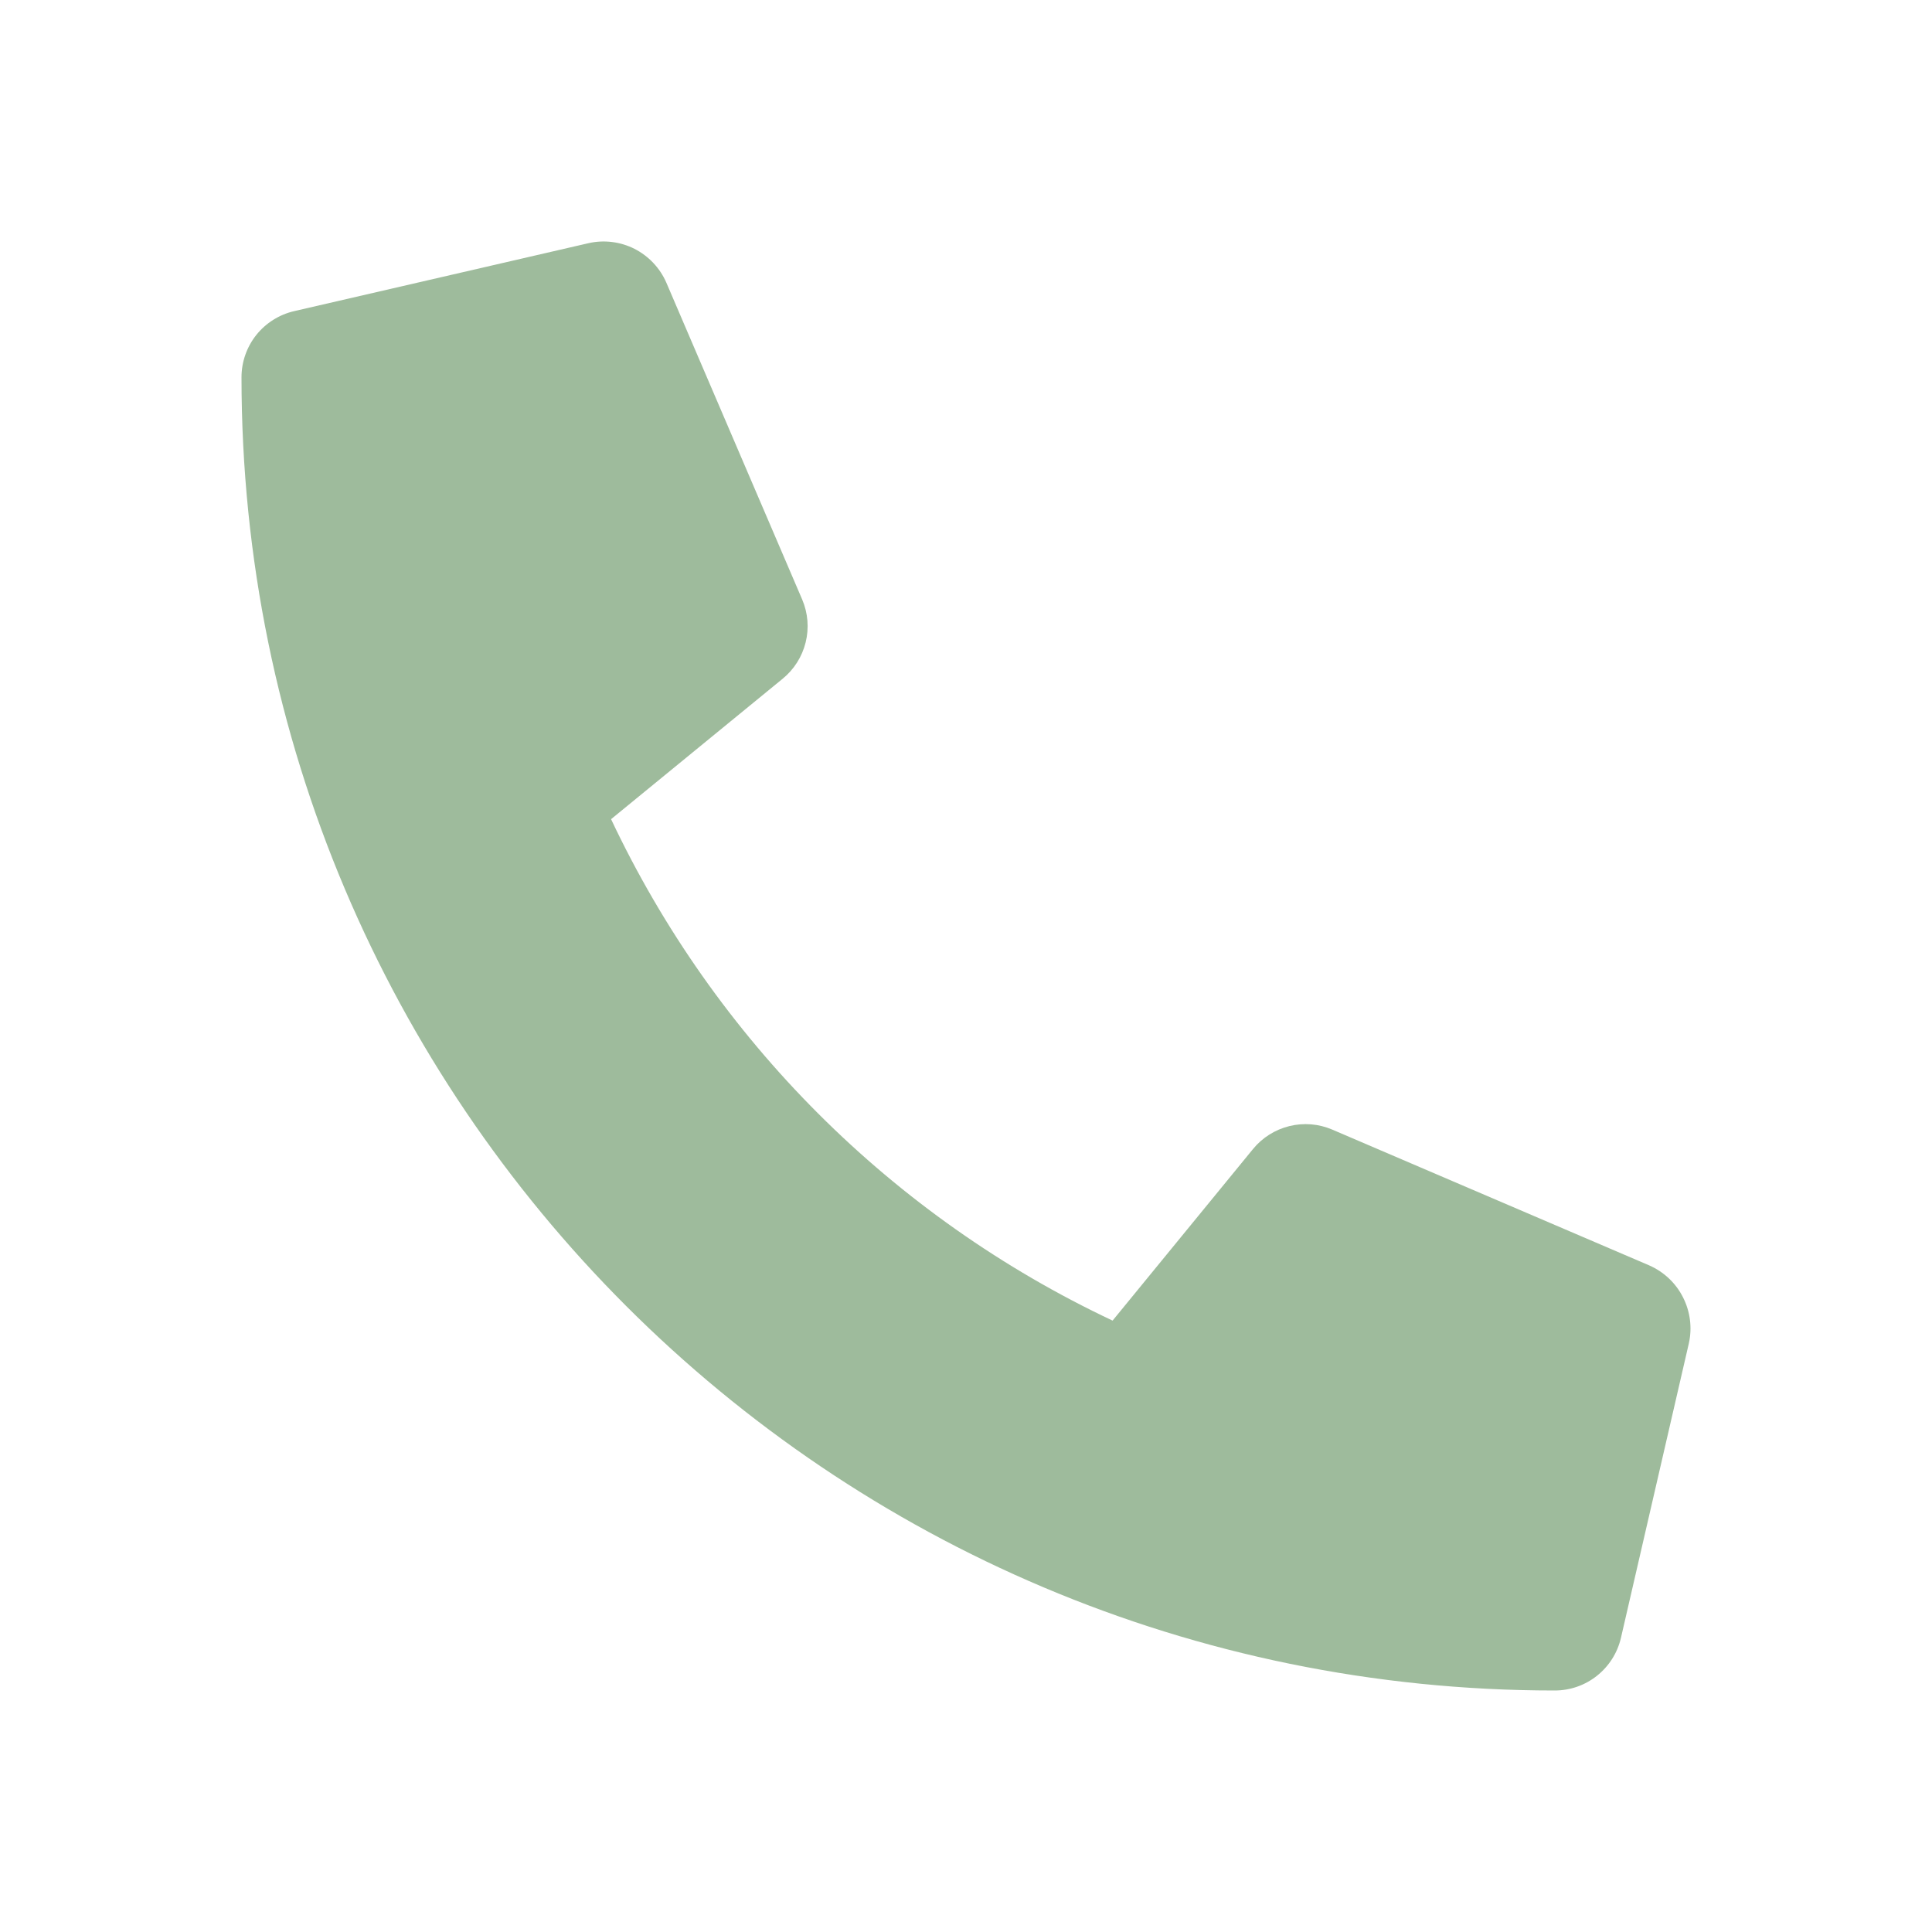
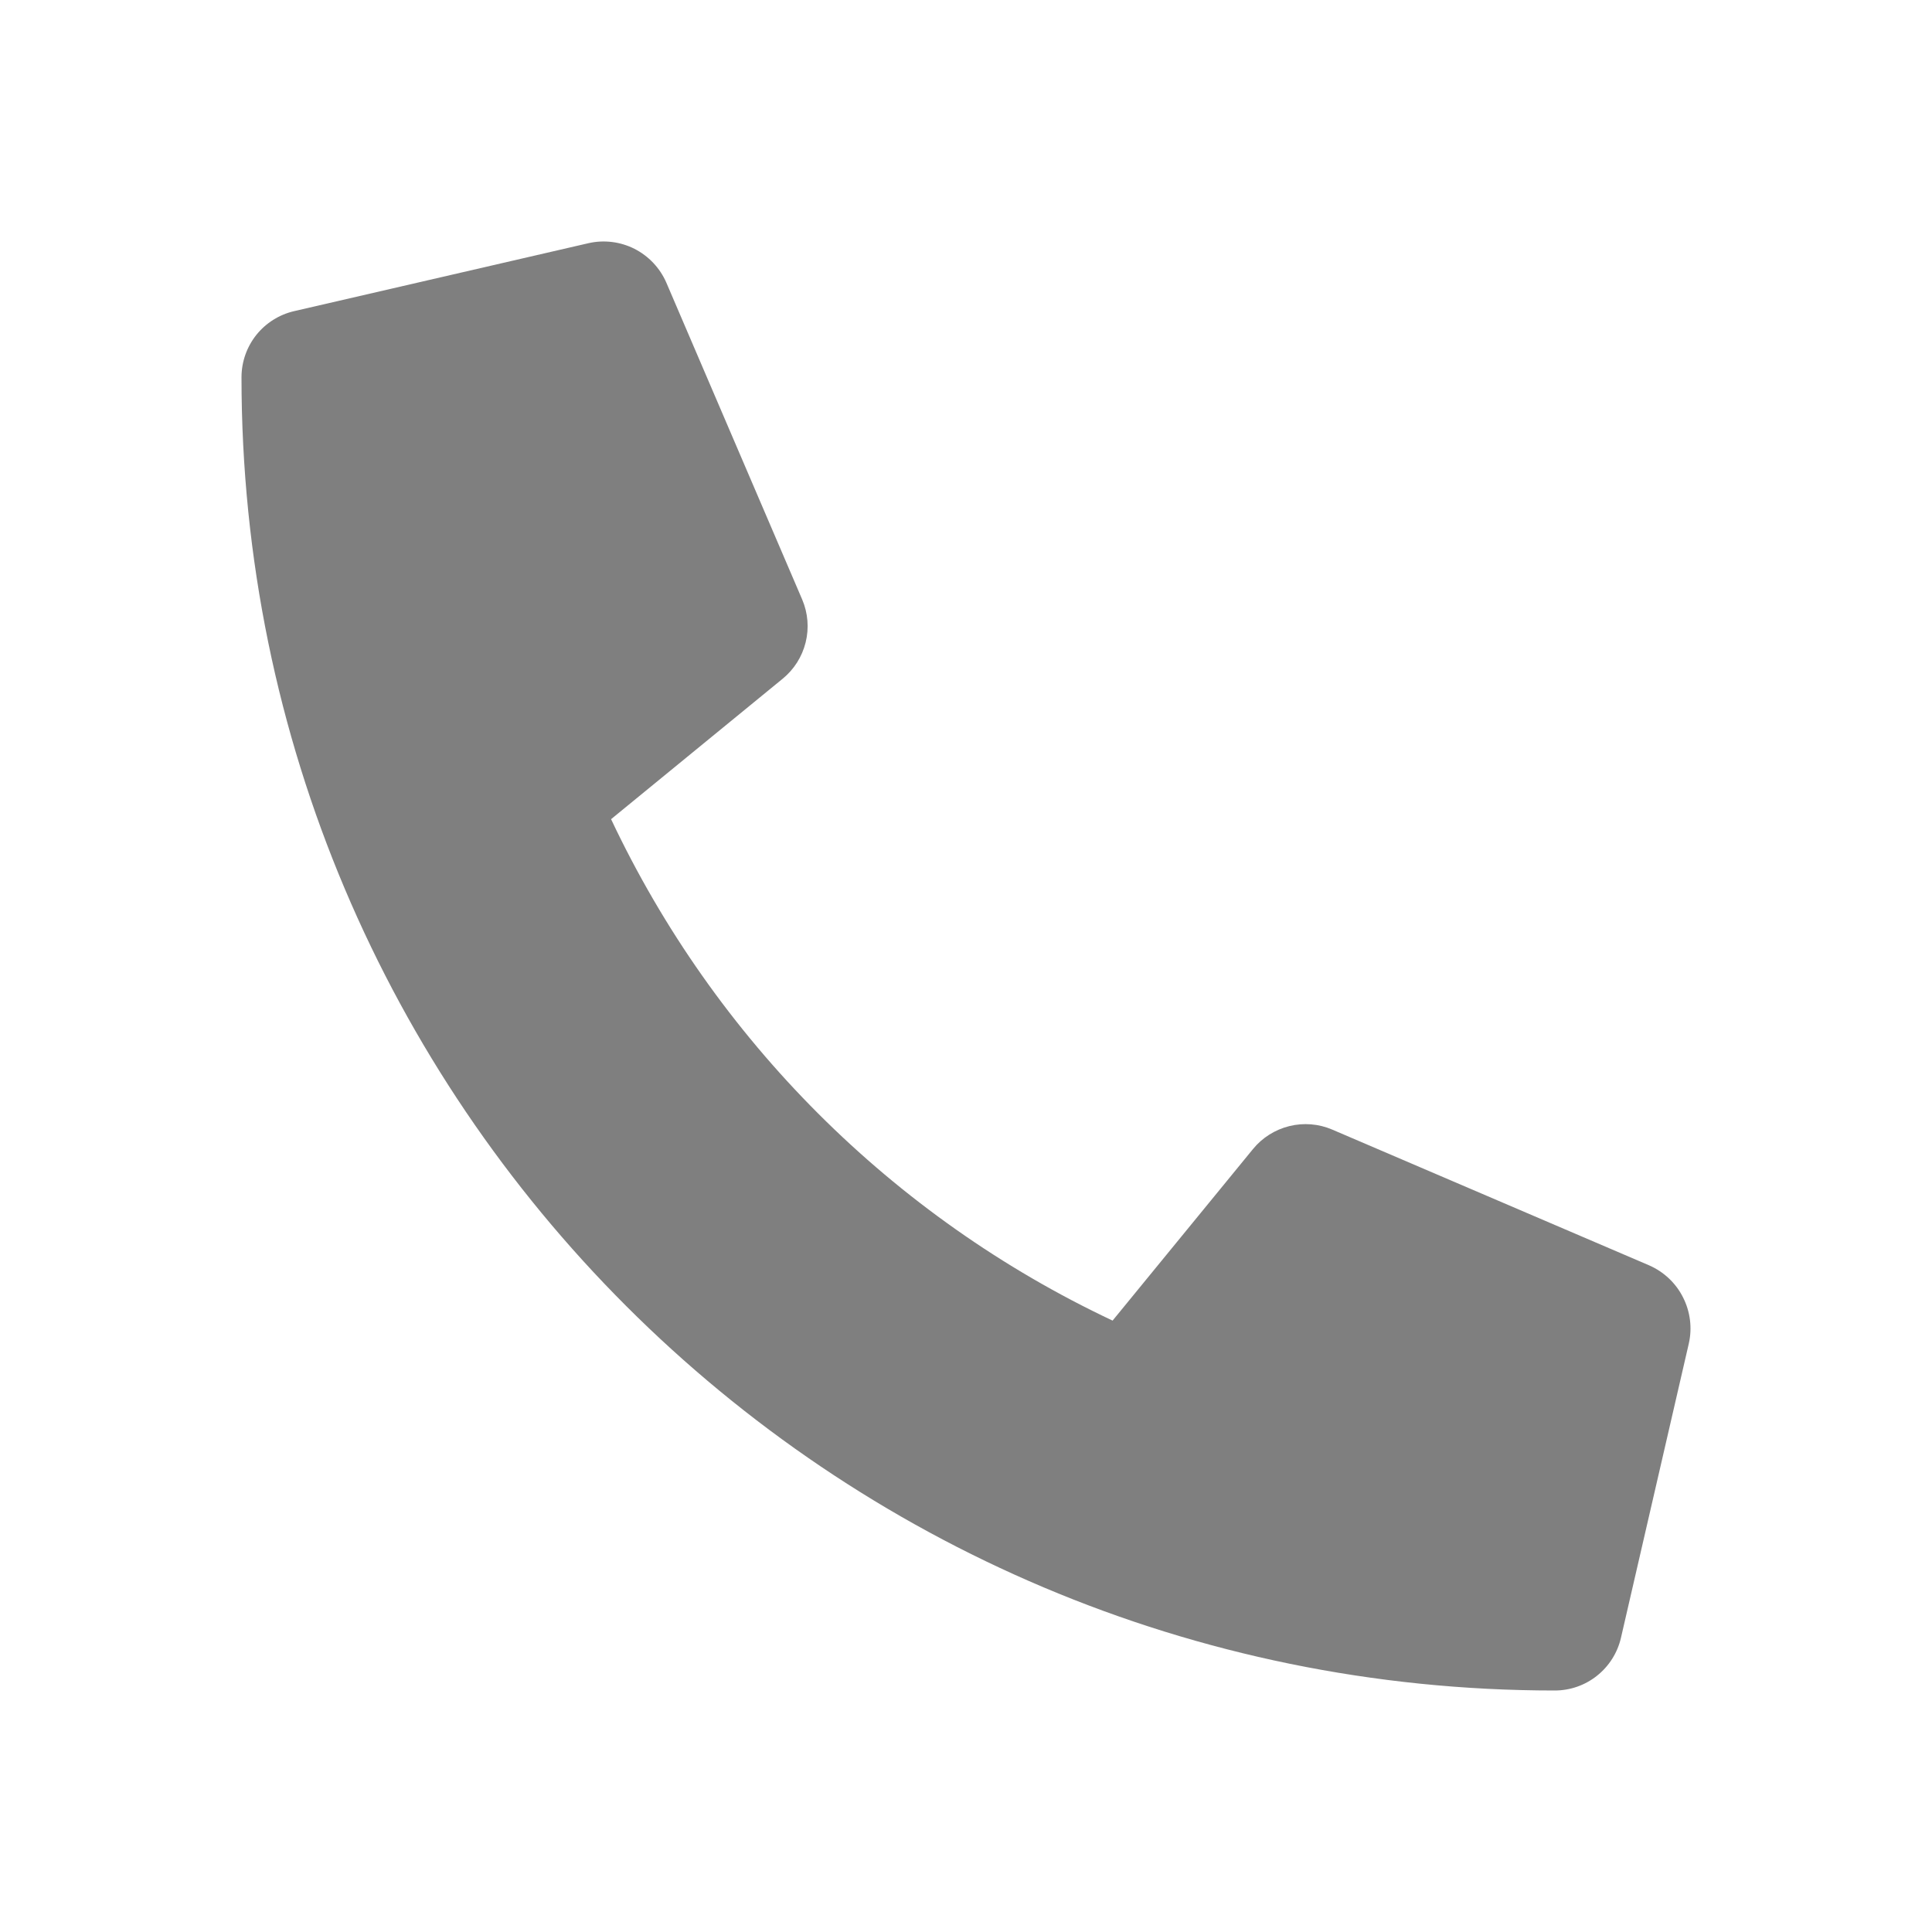
- <svg xmlns="http://www.w3.org/2000/svg" viewBox="0 0 24 24" width="24" height="24" fill="none">
+ <svg xmlns="http://www.w3.org/2000/svg" viewBox="0 0 24 24" fill="currentColor">
  <rect id="fa-solid:phone-alt" width="24" height="24" x="0" y="0" fill="rgb(255,255,255)" fill-opacity="0" />
-   <path id="Vector" d="M20.487 15.719L16.549 14.032C16.381 13.96 16.194 13.945 16.016 13.989C15.839 14.033 15.68 14.133 15.565 14.274L13.821 16.405C11.084 15.115 8.882 12.912 7.591 10.176L9.722 8.432C9.864 8.316 9.964 8.158 10.008 7.98C10.052 7.803 10.037 7.616 9.965 7.447L8.277 3.51C8.198 3.329 8.058 3.181 7.882 3.091C7.705 3.002 7.503 2.977 7.31 3.021L3.654 3.865C3.468 3.908 3.302 4.013 3.183 4.162C3.065 4.311 3 4.496 3 4.687C3 13.705 10.309 21 19.313 21C19.504 21 19.689 20.936 19.838 20.817C19.988 20.698 20.093 20.532 20.136 20.346L20.979 16.69C21.023 16.496 20.997 16.293 20.907 16.116C20.818 15.939 20.669 15.799 20.487 15.719Z" opacity="0.5" fill="rgb(62,119,57)" fill-rule="nonzero" />
+   <path id="Vector" d="M20.487 15.719L16.549 14.032C16.381 13.96 16.194 13.945 16.016 13.989C15.839 14.033 15.68 14.133 15.565 14.274L13.821 16.405C11.084 15.115 8.882 12.912 7.591 10.176L9.722 8.432C9.864 8.316 9.964 8.158 10.008 7.98C10.052 7.803 10.037 7.616 9.965 7.447L8.277 3.51C8.198 3.329 8.058 3.181 7.882 3.091C7.705 3.002 7.503 2.977 7.31 3.021L3.654 3.865C3.468 3.908 3.302 4.013 3.183 4.162C3.065 4.311 3 4.496 3 4.687C3 13.705 10.309 21 19.313 21C19.504 21 19.689 20.936 19.838 20.817C19.988 20.698 20.093 20.532 20.136 20.346L20.979 16.69C21.023 16.496 20.997 16.293 20.907 16.116C20.818 15.939 20.669 15.799 20.487 15.719Z" opacity="0.5" fill="currentColor" fill-rule="nonzero" />
</svg>
